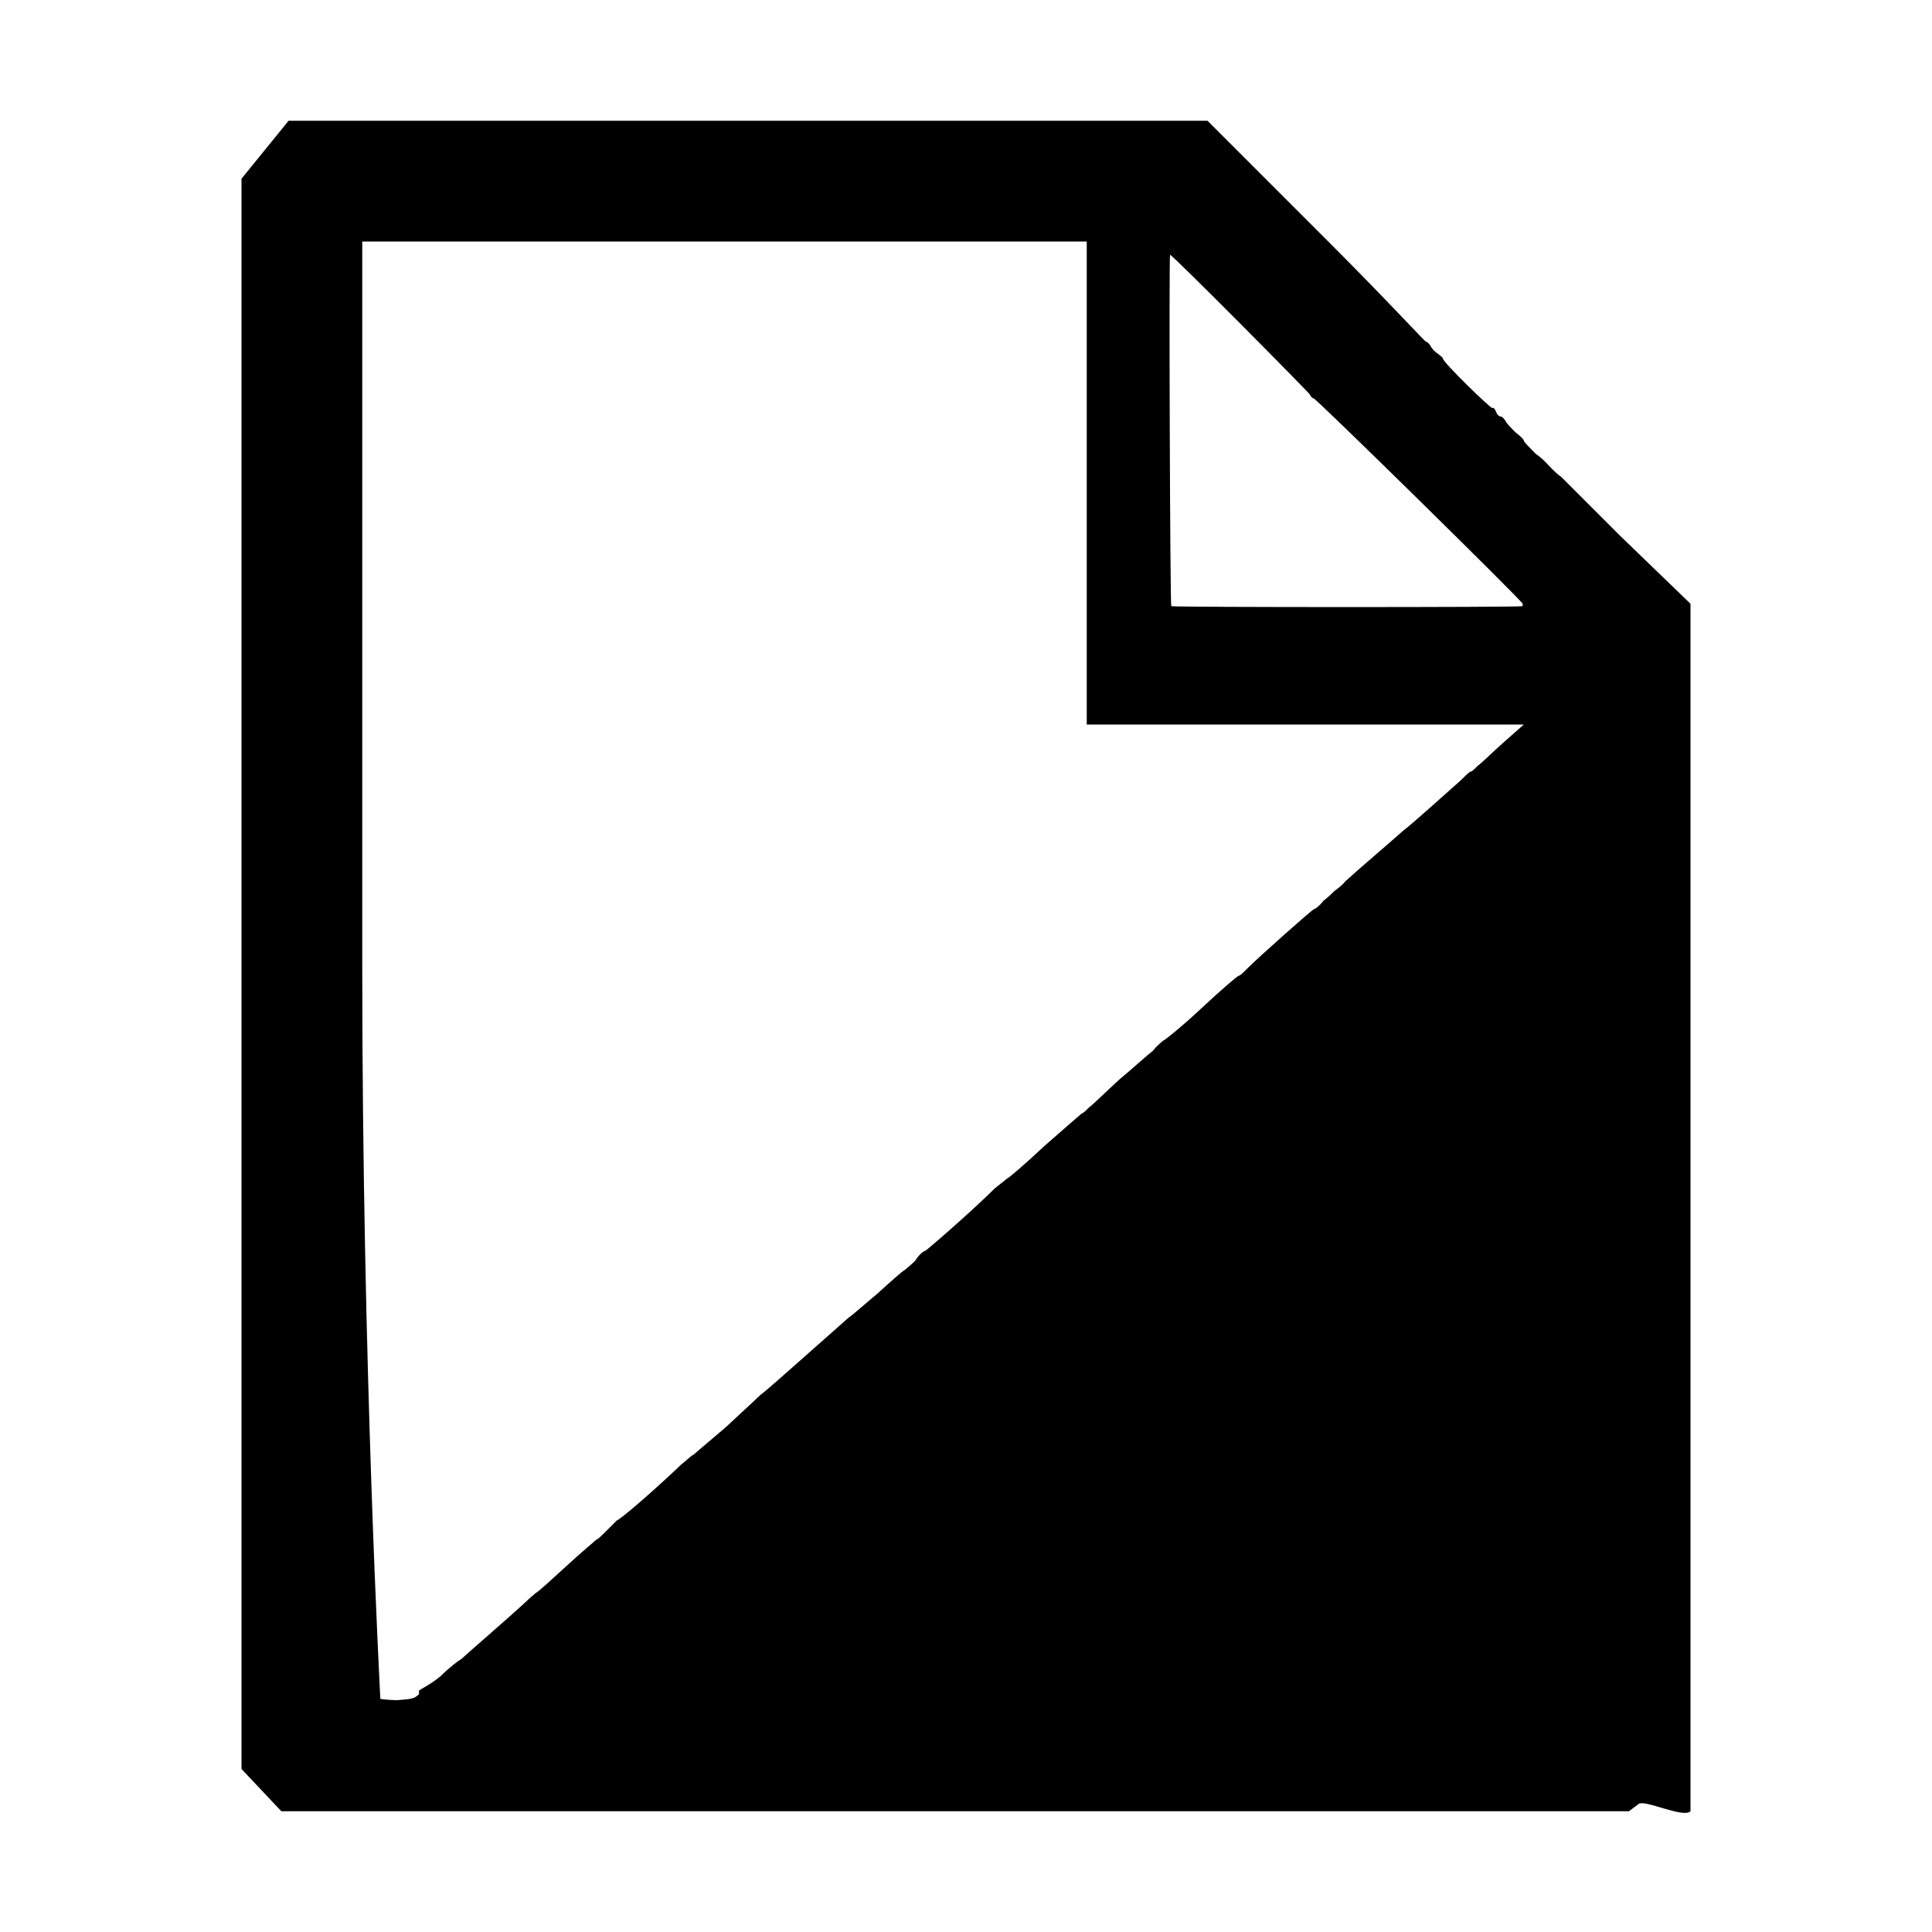
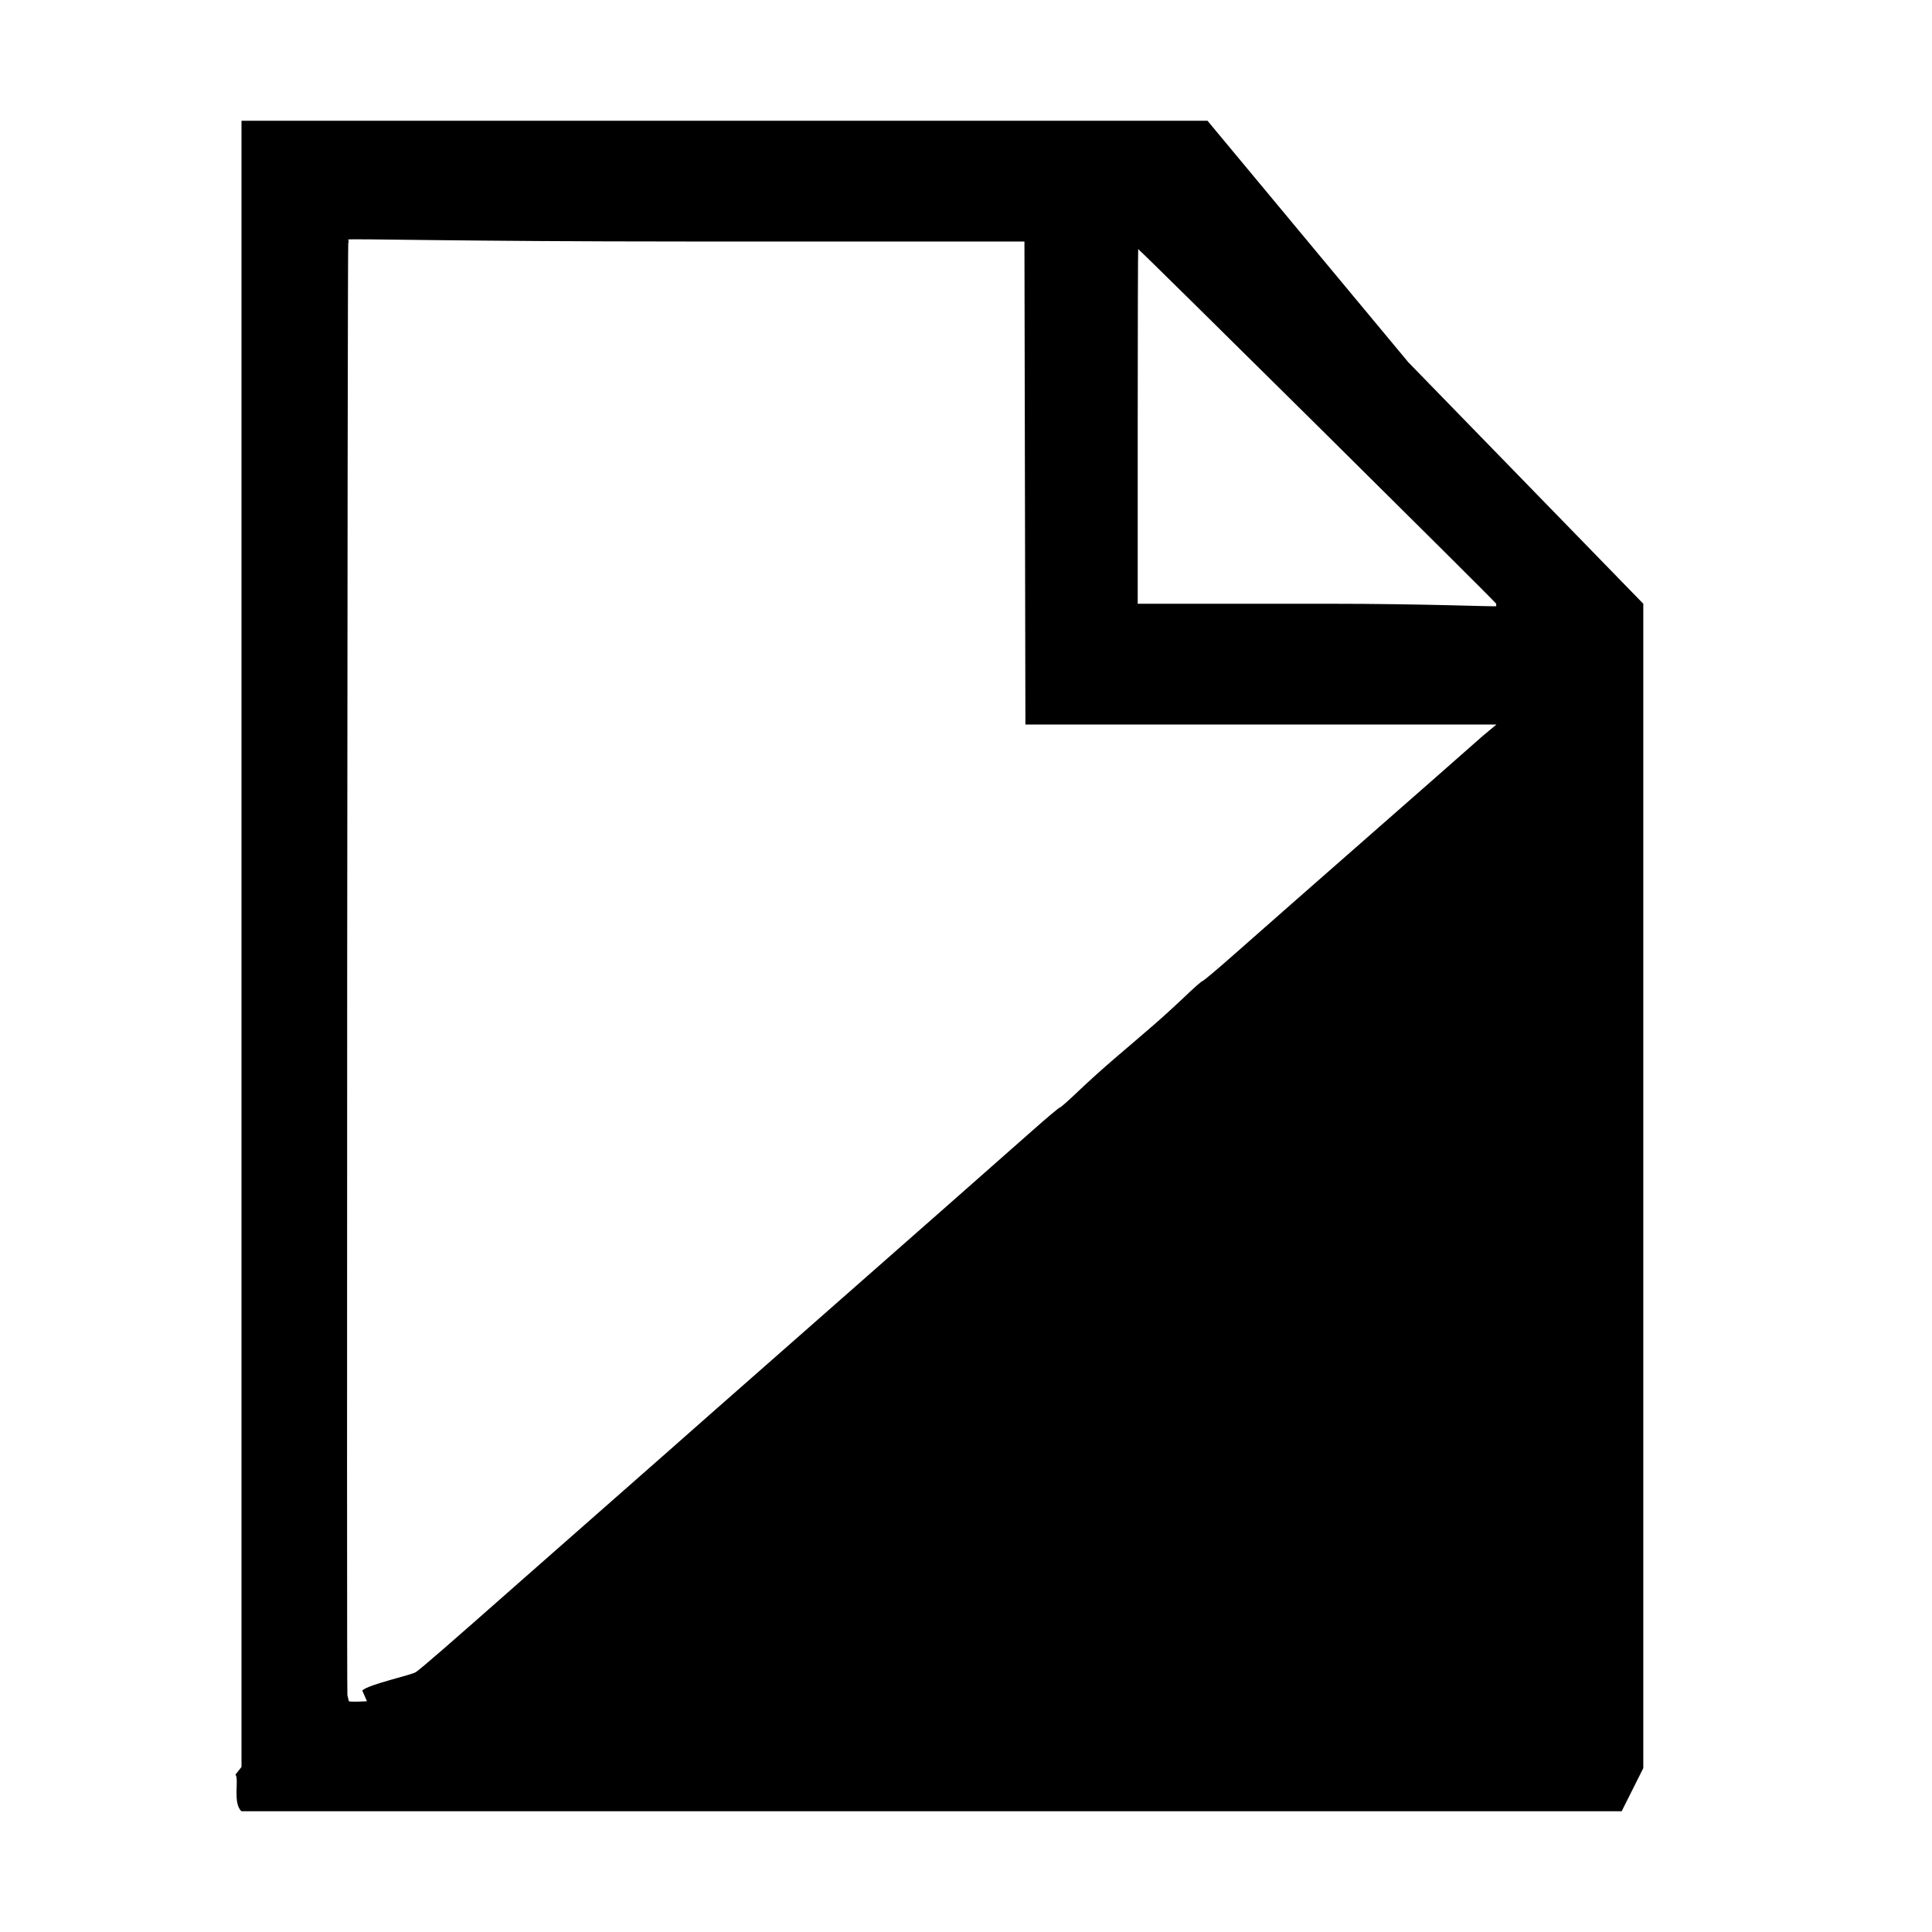
<svg xmlns="http://www.w3.org/2000/svg" viewBox="0 0 16 16" fill="currentColor">
-   <path fill-rule="evenodd" d="M2.33 15L2 14.65L2 8L2 1.48L2.39 1L2.63 1L6 1L10 1L11 2C11.51 2.51 11.8 2.83 11.81 2.83C11.82 2.83 11.84 2.85 11.85 2.87C11.86 2.89 11.89 2.92 11.91 2.93C11.93 2.95 11.95 2.96 11.95 2.97C11.95 3 12.34 3.38 12.36 3.38C12.37 3.37 12.38 3.39 12.39 3.41C12.4 3.44 12.42 3.45 12.43 3.45C12.44 3.45 12.46 3.47 12.47 3.49C12.48 3.51 12.52 3.55 12.55 3.58C12.59 3.61 12.62 3.64 12.62 3.65C12.62 3.66 12.67 3.71 12.72 3.76C12.78 3.8 12.83 3.86 12.85 3.88C12.87 3.9 12.9 3.93 12.93 3.95C12.95 3.97 13.17 4.19 13.42 4.44L14 5L14 10L14 14.67L14 15C13.94 15.06 13.62 14.9 13.57 14.94L13.49 15L8 15L2.52 15L2.33 15ZM3.47 14C3.5 13.98 3.58 13.94 3.65 13.88C3.72 13.81 3.8 13.75 3.82 13.74C3.85 13.71 4.21 13.4 4.35 13.27C4.39 13.23 4.43 13.2 4.44 13.19C4.45 13.19 4.57 13.08 4.69 12.97C4.82 12.85 4.93 12.76 4.94 12.75C4.95 12.75 4.99 12.71 5.03 12.67C5.07 12.63 5.11 12.59 5.11 12.59C5.13 12.59 5.41 12.35 5.64 12.13C5.69 12.09 5.73 12.05 5.74 12.05C5.75 12.04 5.87 11.94 6.01 11.82C6.15 11.69 6.28 11.57 6.3 11.55C6.33 11.53 6.5 11.38 6.68 11.22C6.86 11.06 7.02 10.92 7.03 10.91C7.05 10.9 7.15 10.81 7.27 10.71C7.38 10.61 7.48 10.52 7.49 10.52C7.5 10.51 7.54 10.48 7.58 10.44C7.61 10.39 7.65 10.36 7.66 10.36C7.67 10.36 8.06 10.02 8.24 9.84C8.29 9.8 8.33 9.77 8.34 9.76C8.35 9.76 8.49 9.64 8.65 9.49C8.82 9.34 8.96 9.22 8.96 9.22C8.97 9.22 8.99 9.2 9.02 9.17C9.05 9.15 9.16 9.04 9.27 8.94C9.39 8.84 9.51 8.73 9.55 8.7C9.58 8.66 9.62 8.63 9.63 8.62C9.64 8.62 9.79 8.5 9.95 8.35C10.11 8.2 10.25 8.08 10.26 8.08C10.27 8.08 10.29 8.06 10.32 8.03C10.44 7.91 10.86 7.54 10.88 7.53C10.89 7.53 10.93 7.5 10.96 7.46C11 7.43 11.04 7.39 11.05 7.38C11.06 7.37 11.11 7.34 11.14 7.3C11.26 7.19 11.52 6.97 11.62 6.88C11.7 6.82 12.02 6.53 12.1 6.46C12.14 6.42 12.17 6.39 12.18 6.39C12.19 6.39 12.21 6.37 12.24 6.34C12.27 6.32 12.36 6.23 12.45 6.15L12.62 6L10.68 6L9 6L9 4L9 2L6 2L3 2L3 8C3 11.32 3.15 14.06 3.15 14.07C3.16 14.07 3.22 14.08 3.29 14.08C3.41 14.07 3.43 14.07 3.47 14.03ZM12.61 5C12.61 4.98 10.9 3.3 10.88 3.3C10.87 3.3 10.85 3.28 10.85 3.27C10.84 3.25 9.71 2.11 9.69 2.11C9.68 2.11 9.69 5.01 9.7 5.02C9.71 5.03 12.61 5.03 12.61 5.02Z" />
+   <path fill-rule="evenodd" d="M2 15C1.925 14.934 1.982 14.733 1.95 14.697L2 14.633L2 8L2 1.492L2 1L2.383 1L6 1L10 1L11.663 3L13.609 5L13.609 10L13.609 14.643L13.43 15L13 15L8 15L2 15L2 15ZM3 14C3.054 13.948 3.411 13.872 3.445 13.847C3.504 13.804 3.683 13.649 4.328 13.08C4.597 12.843 5.214 12.3 5.493 12.055C5.571 11.986 5.747 11.831 5.884 11.71C6.172 11.457 6.773 10.928 7.171 10.578C7.466 10.319 8.198 9.674 8.551 9.362C8.669 9.257 8.771 9.172 8.777 9.172C8.784 9.172 8.853 9.111 8.93 9.037C9.007 8.963 9.144 8.84 9.234 8.763C9.325 8.686 9.457 8.572 9.528 8.511C9.6 8.45 9.723 8.338 9.802 8.263C9.881 8.187 9.951 8.125 9.958 8.125C9.965 8.125 10.084 8.025 10.223 7.902C10.362 7.78 10.595 7.574 10.741 7.446C11.864 6.461 12.179 6.184 12.279 6.095L12.393 6L10.443 6L8.492 6L8.488 4L8.484 2L5.679 2C3.812 2 2.876 1.974 2.883 1.984C2.888 1.993 2.889 2.006 2.884 2.014C2.877 2.026 2.87 14.011 2.877 14.039C2.884 14.068 2.887 14.079 2.889 14.088C2.89 14.094 2.957 14.094 3.039 14.089L3 14L3 14ZM12.391 5C12.392 4.99 9.437 2.064 9.426 2.063C9.424 2.063 9.422 2.73 9.422 3.547L9.422 5L11 5C11.816 5 12.391 5.026 12.391 5.02Z" />
</svg>
